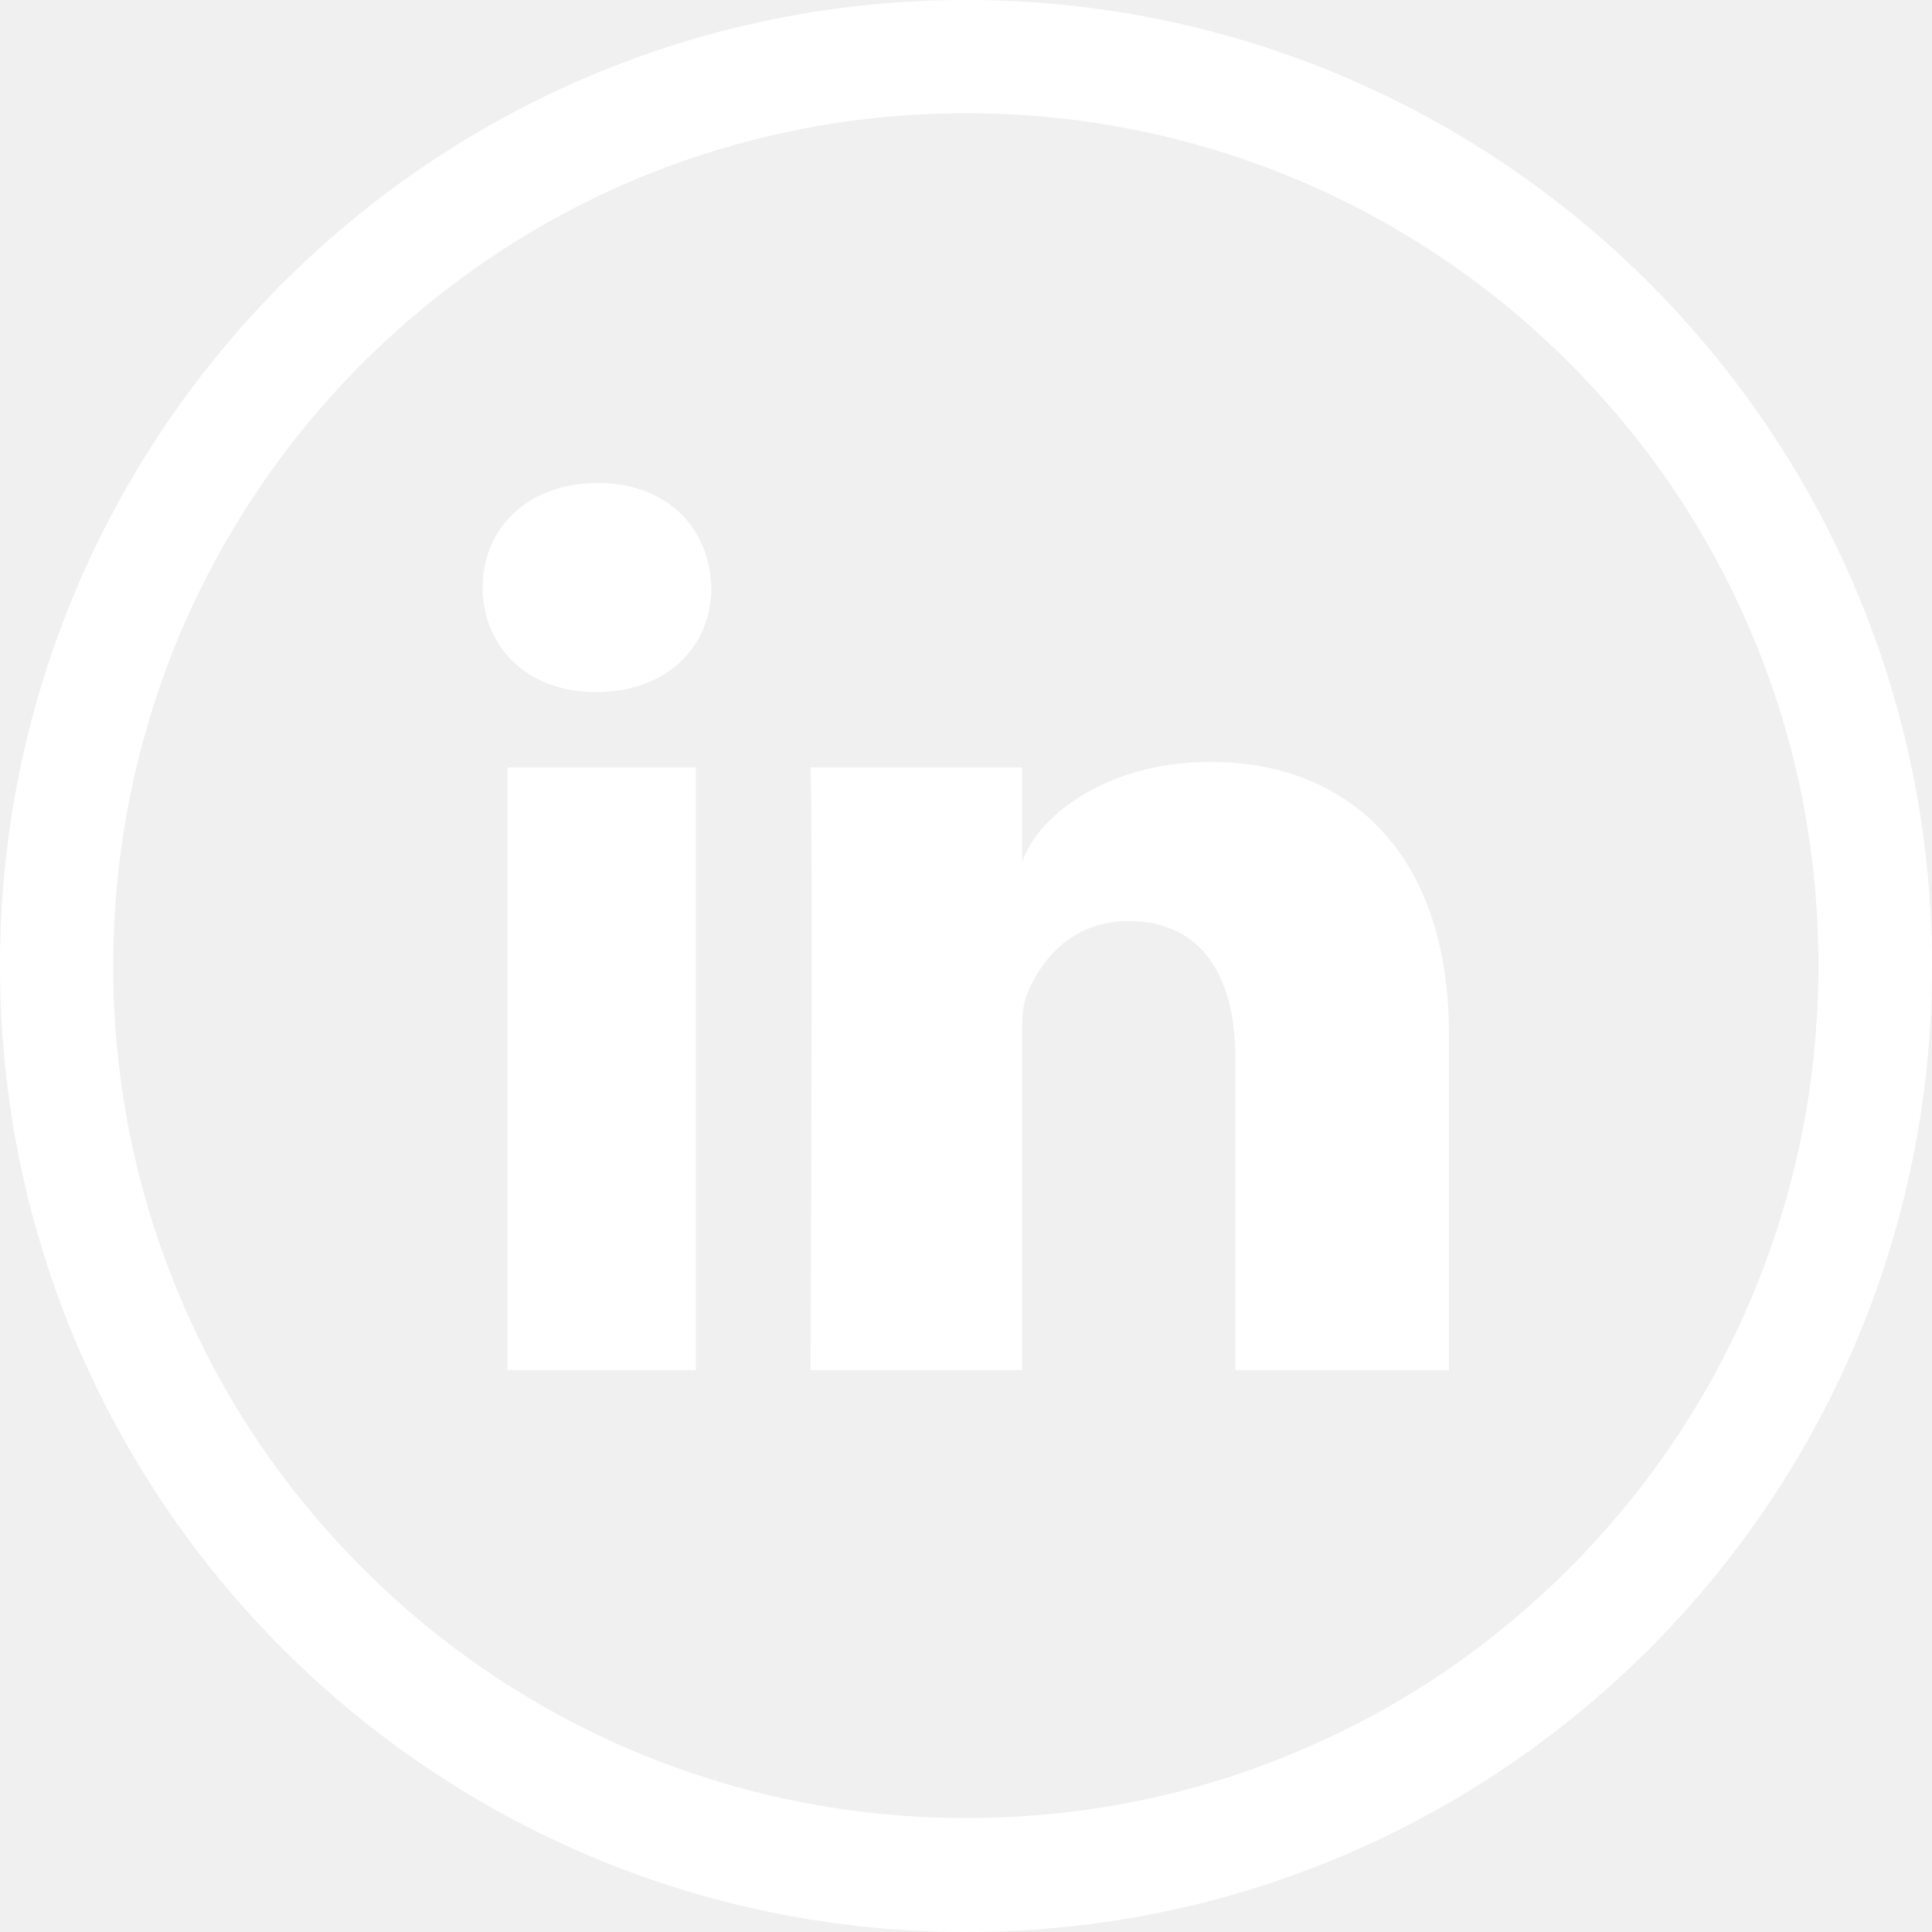
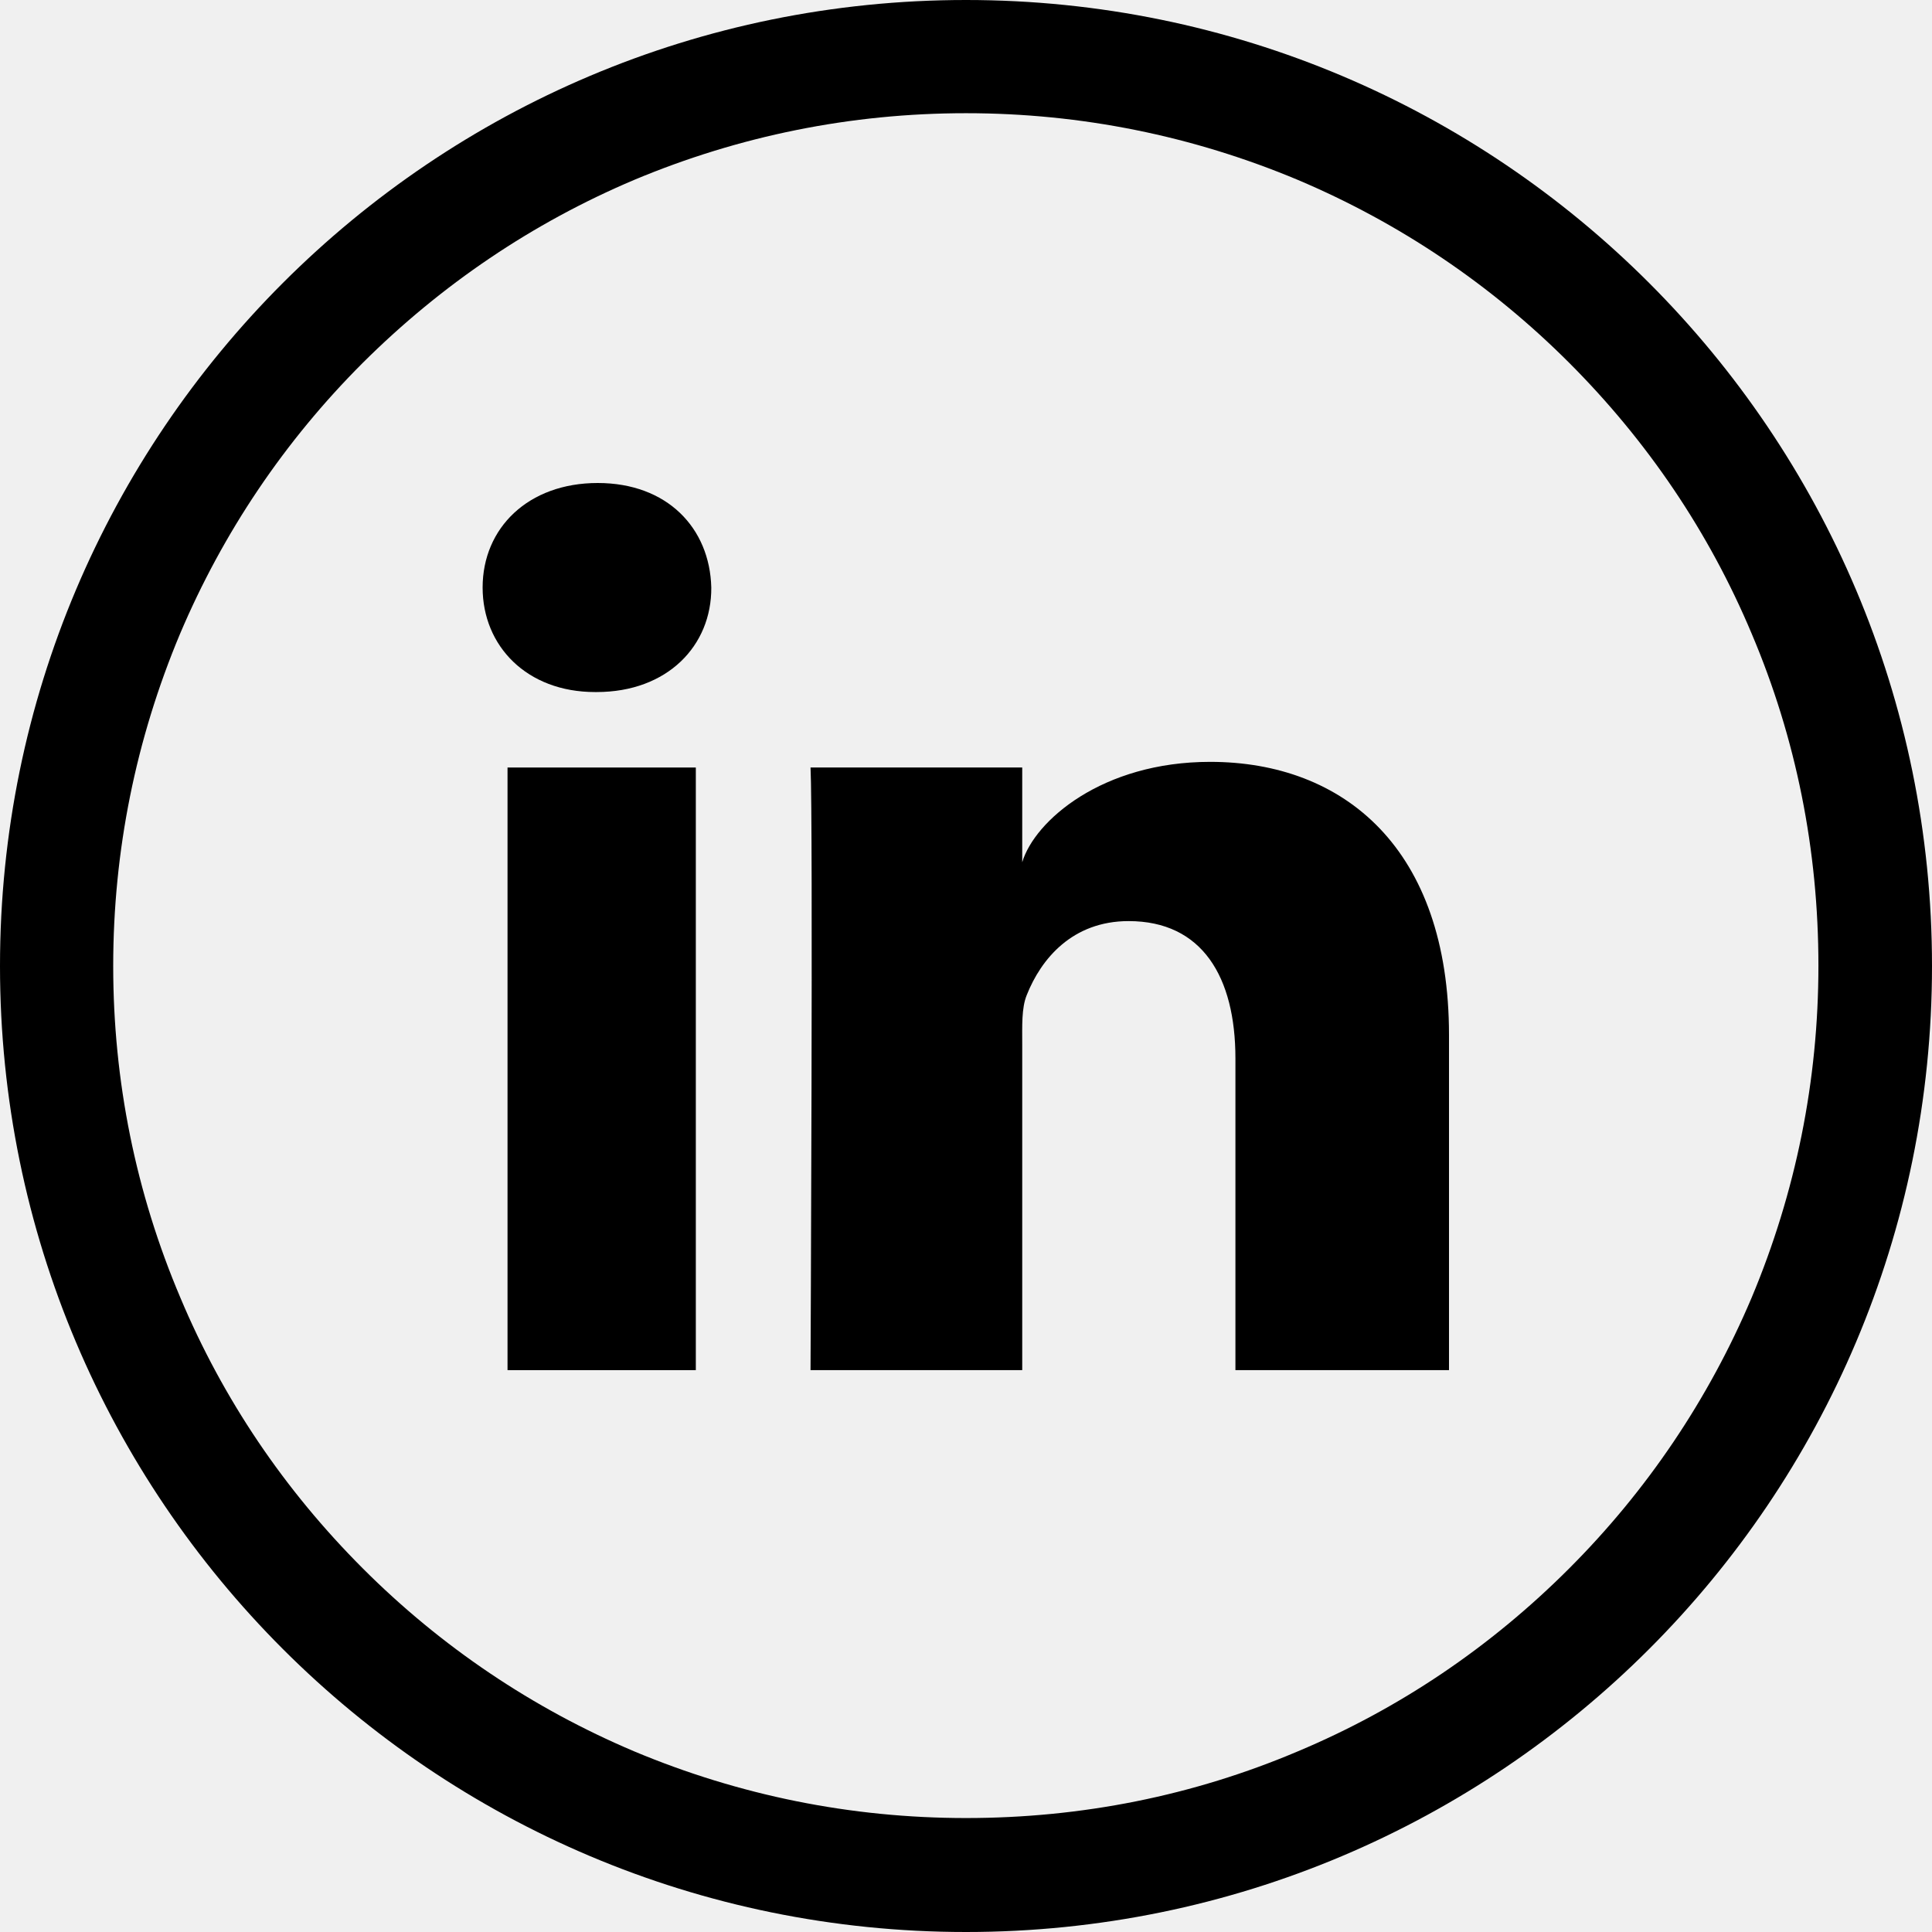
- <svg xmlns="http://www.w3.org/2000/svg" fill="#FFFFFF" version="1.1" id="Layer_1" viewBox="-143 145 512 512" xml:space="preserve">
+ <svg xmlns="http://www.w3.org/2000/svg" fill="currentColor" version="1.1" id="Layer_1" viewBox="-143 145 512 512" xml:space="preserve">
  <g>
    <path d="M113,145c-141.4,0-256,114.6-256,256s114.6,256,256,256s256-114.6,256-256S254.4,145,113,145z M272.8,560.7   c-20.8,20.8-44.9,37.1-71.8,48.4c-27.8,11.8-57.4,17.7-88,17.7c-30.5,0-60.1-6-88-17.7c-26.9-11.4-51.1-27.7-71.8-48.4   c-20.8-20.8-37.1-44.9-48.4-71.8C-107,461.1-113,431.5-113,401s6-60.1,17.7-88c11.4-26.9,27.7-51.1,48.4-71.8   c20.9-20.8,45-37.1,71.9-48.5C52.9,181,82.5,175,113,175s60.1,6,88,17.7c26.9,11.4,51.1,27.7,71.8,48.4   c20.8,20.8,37.1,44.9,48.4,71.8c11.8,27.8,17.7,57.4,17.7,88c0,30.5-6,60.1-17.7,88C309.8,515.8,293.5,540,272.8,560.7z" />
    <rect x="-8.5" y="348.4" width="49.9" height="159.7" />
    <path d="M15.4,273c-18.4,0-30.5,11.9-30.5,27.7c0,15.5,11.7,27.7,29.8,27.7h0.4c18.8,0,30.5-12.3,30.4-27.7   C45.1,284.9,33.8,273,15.4,273z" />
    <path d="M177.7,346.9c-28.6,0-46.5,15.6-49.8,26.6v-25.1H71.8c0.7,13.3,0,159.7,0,159.7h56.1v-86.3c0-4.9-0.2-9.7,1.2-13.1   c3.8-9.6,12.1-19.6,27-19.6c19.5,0,28.3,14.8,28.3,36.4v82.6H241v-88.8C241,369.9,213.2,346.9,177.7,346.9z" />
  </g>
</svg>
